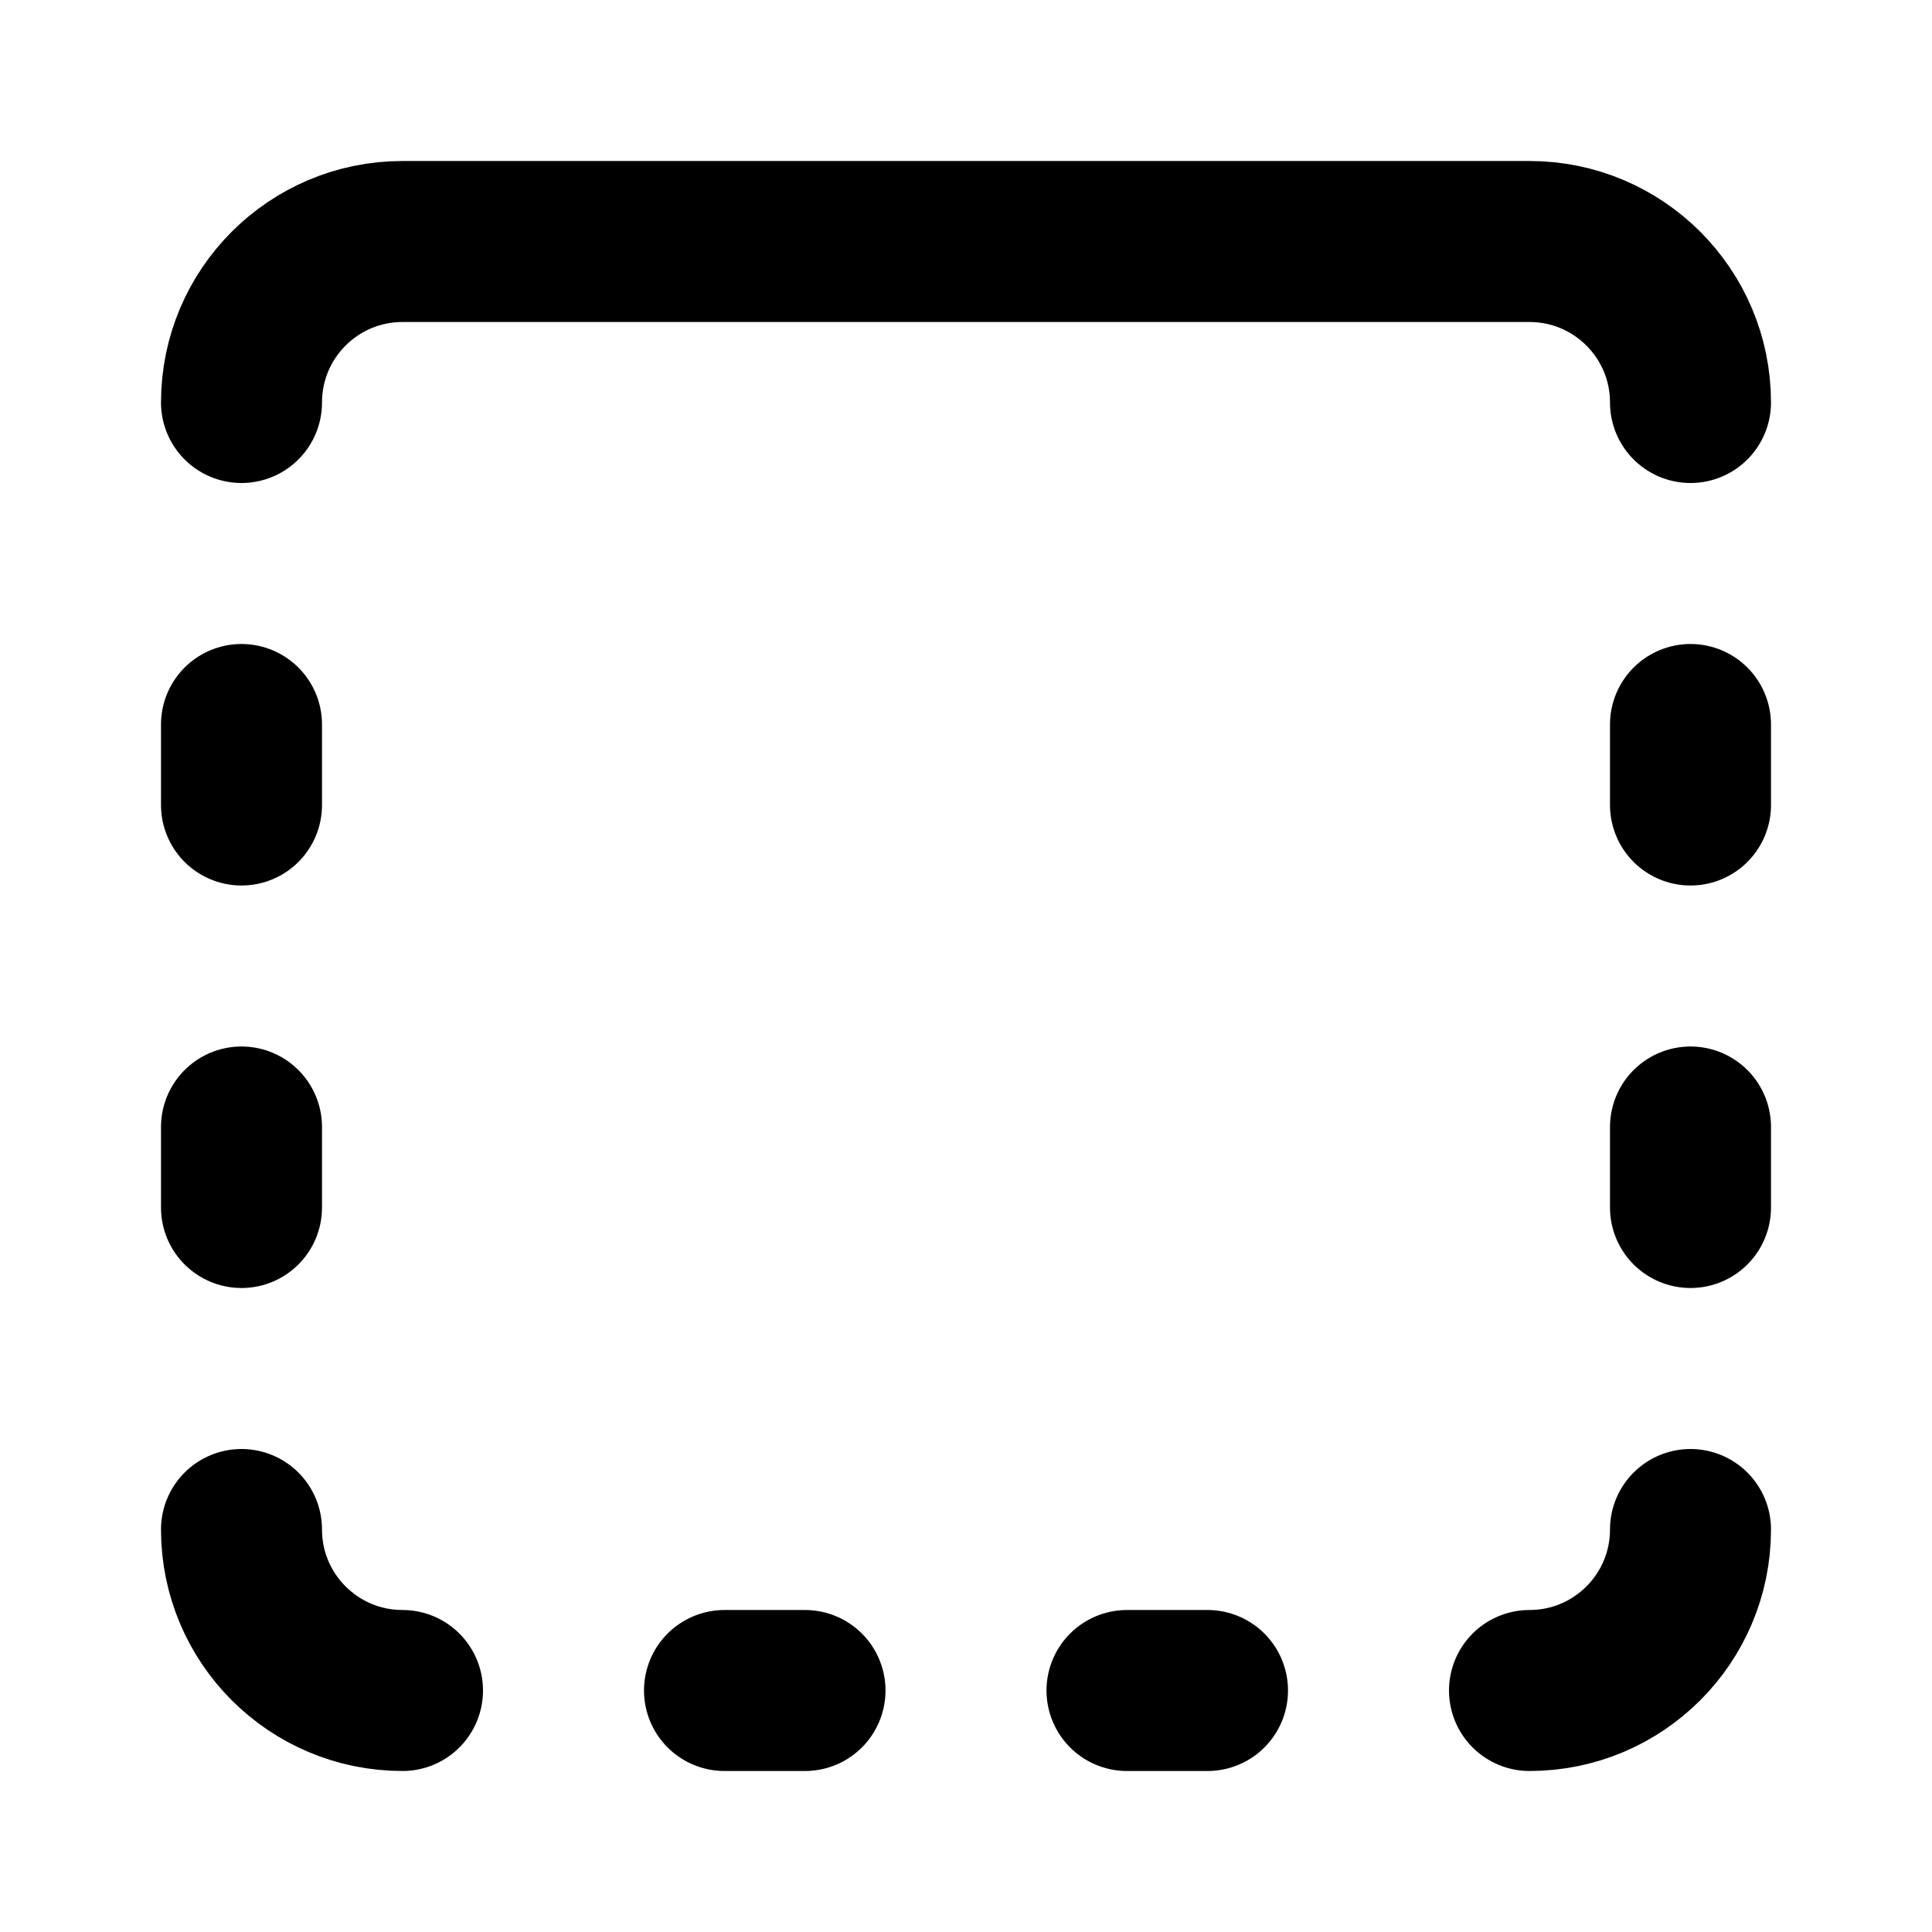
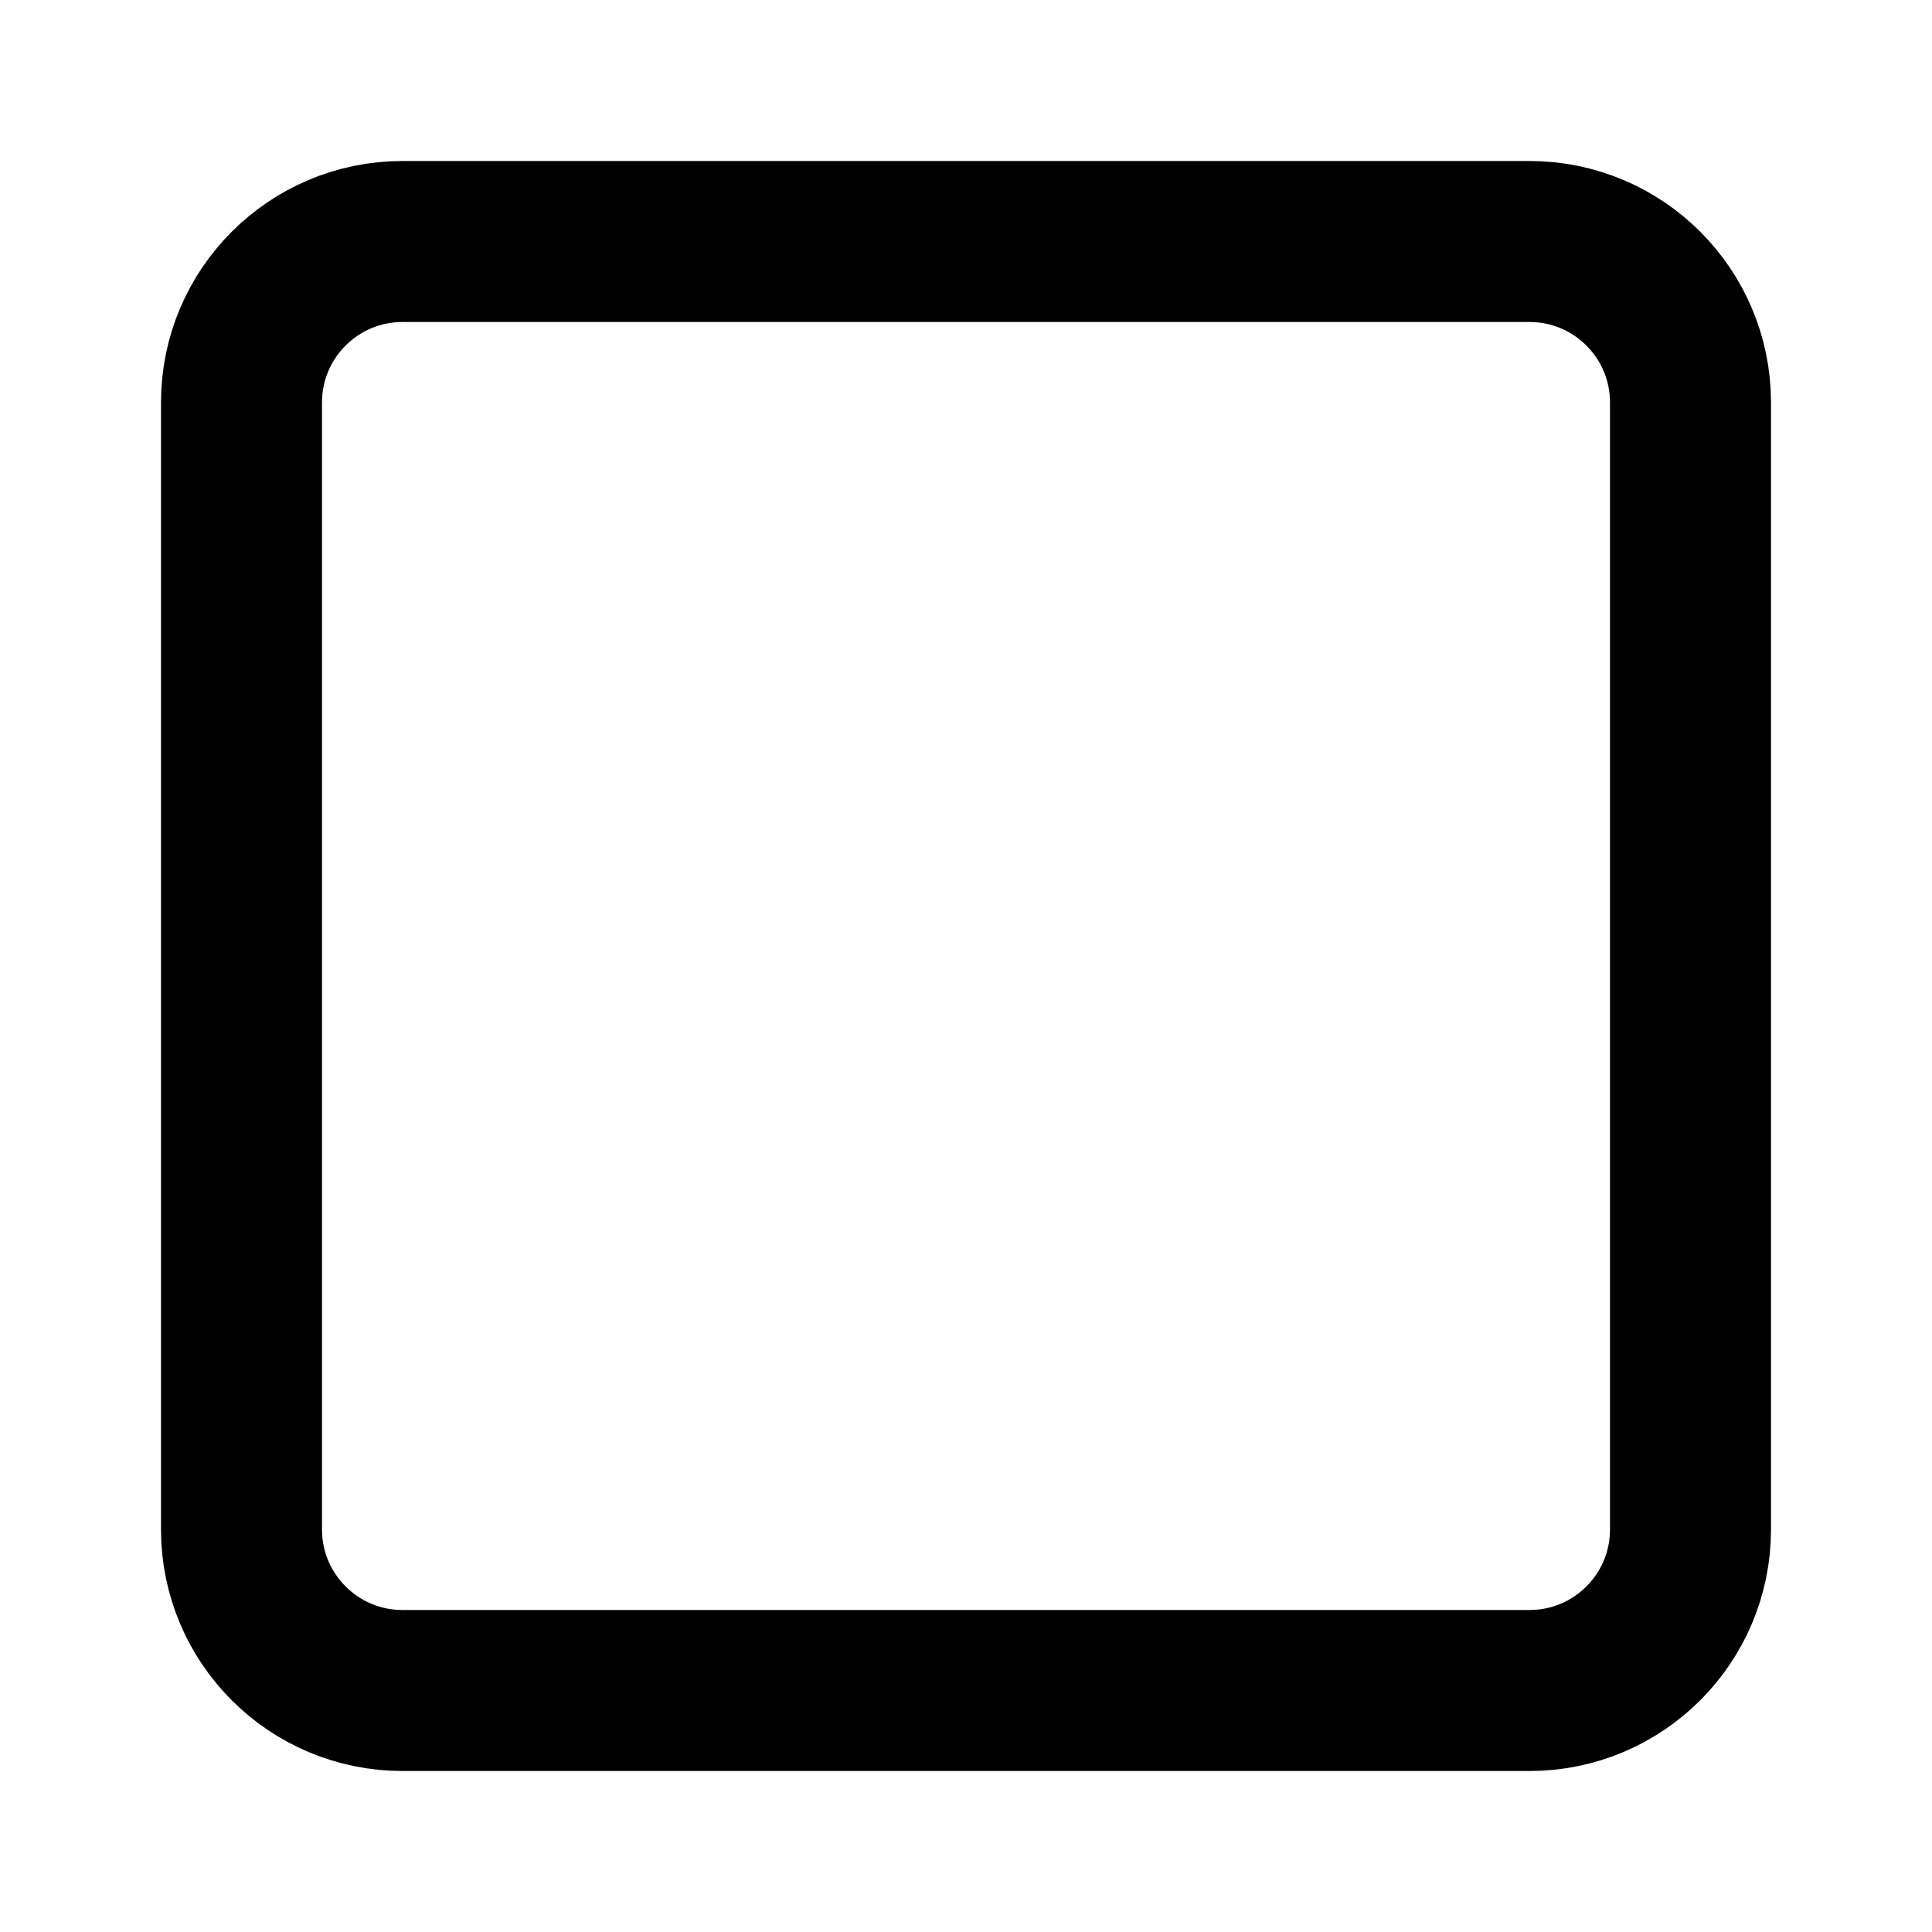
- <svg xmlns="http://www.w3.org/2000/svg" width="24" height="24" viewBox="0 0 24 24" fill="none" stroke="currentColor" stroke-width="2" stroke-linecap="round" stroke-linejoin="round" class="lucide lucide-square-dashed-top-solid-icon lucide-square-dashed-top-solid">
-   <path d="M14 21h1" />
-   <path d="M21 14v1" />
-   <path d="M21 19a2 2 0 0 1-2 2" />
-   <path d="M21 9v1" />
-   <path d="M3 14v1" />
-   <path d="M3 5a2 2 0 0 1 2-2h14a2 2 0 0 1 2 2" />
-   <path d="M3 9v1" />
-   <path d="M5 21a2 2 0 0 1-2-2" />
-   <path d="M9 21h1" />
+ <svg xmlns="http://www.w3.org/2000/svg" width="24" height="24" viewBox="0 0 24 24" fill="none" stroke="currentColor" stroke-width="2" stroke-linecap="round" stroke-linejoin="round" class="lucide lucide-square-icon lucide-square">
+   <rect width="18" height="18" x="3" y="3" rx="2" />
</svg>
